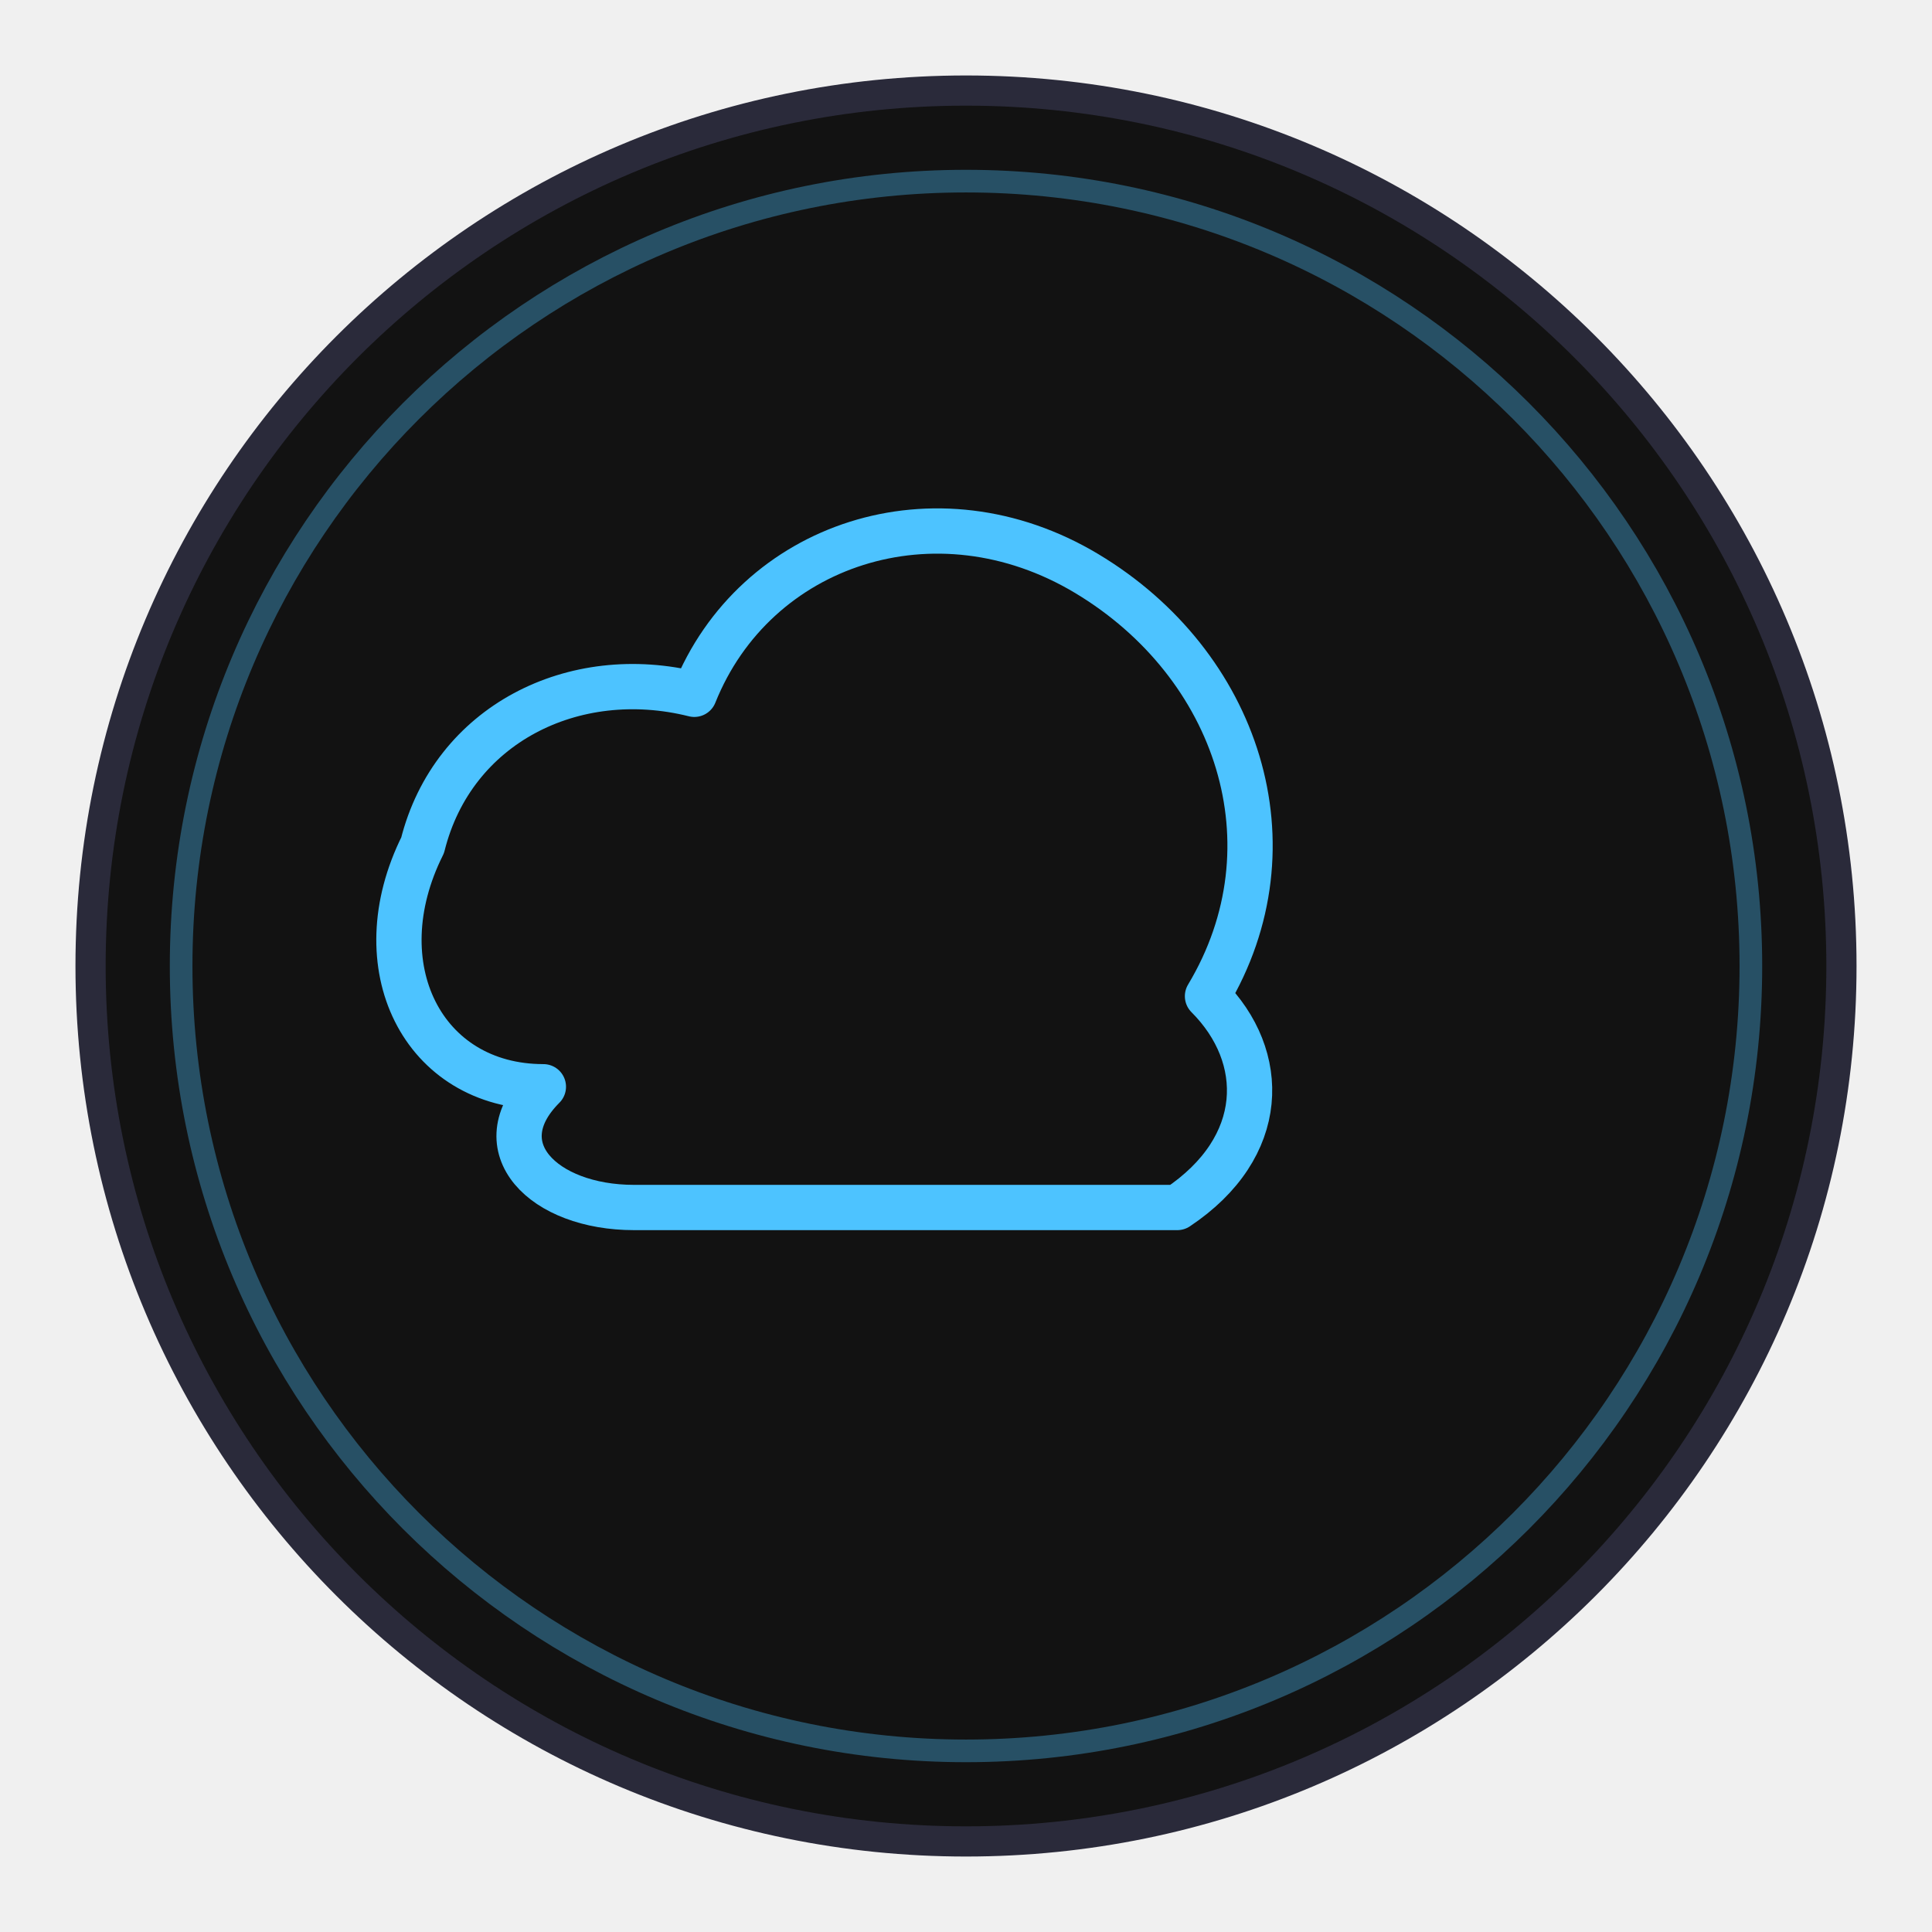
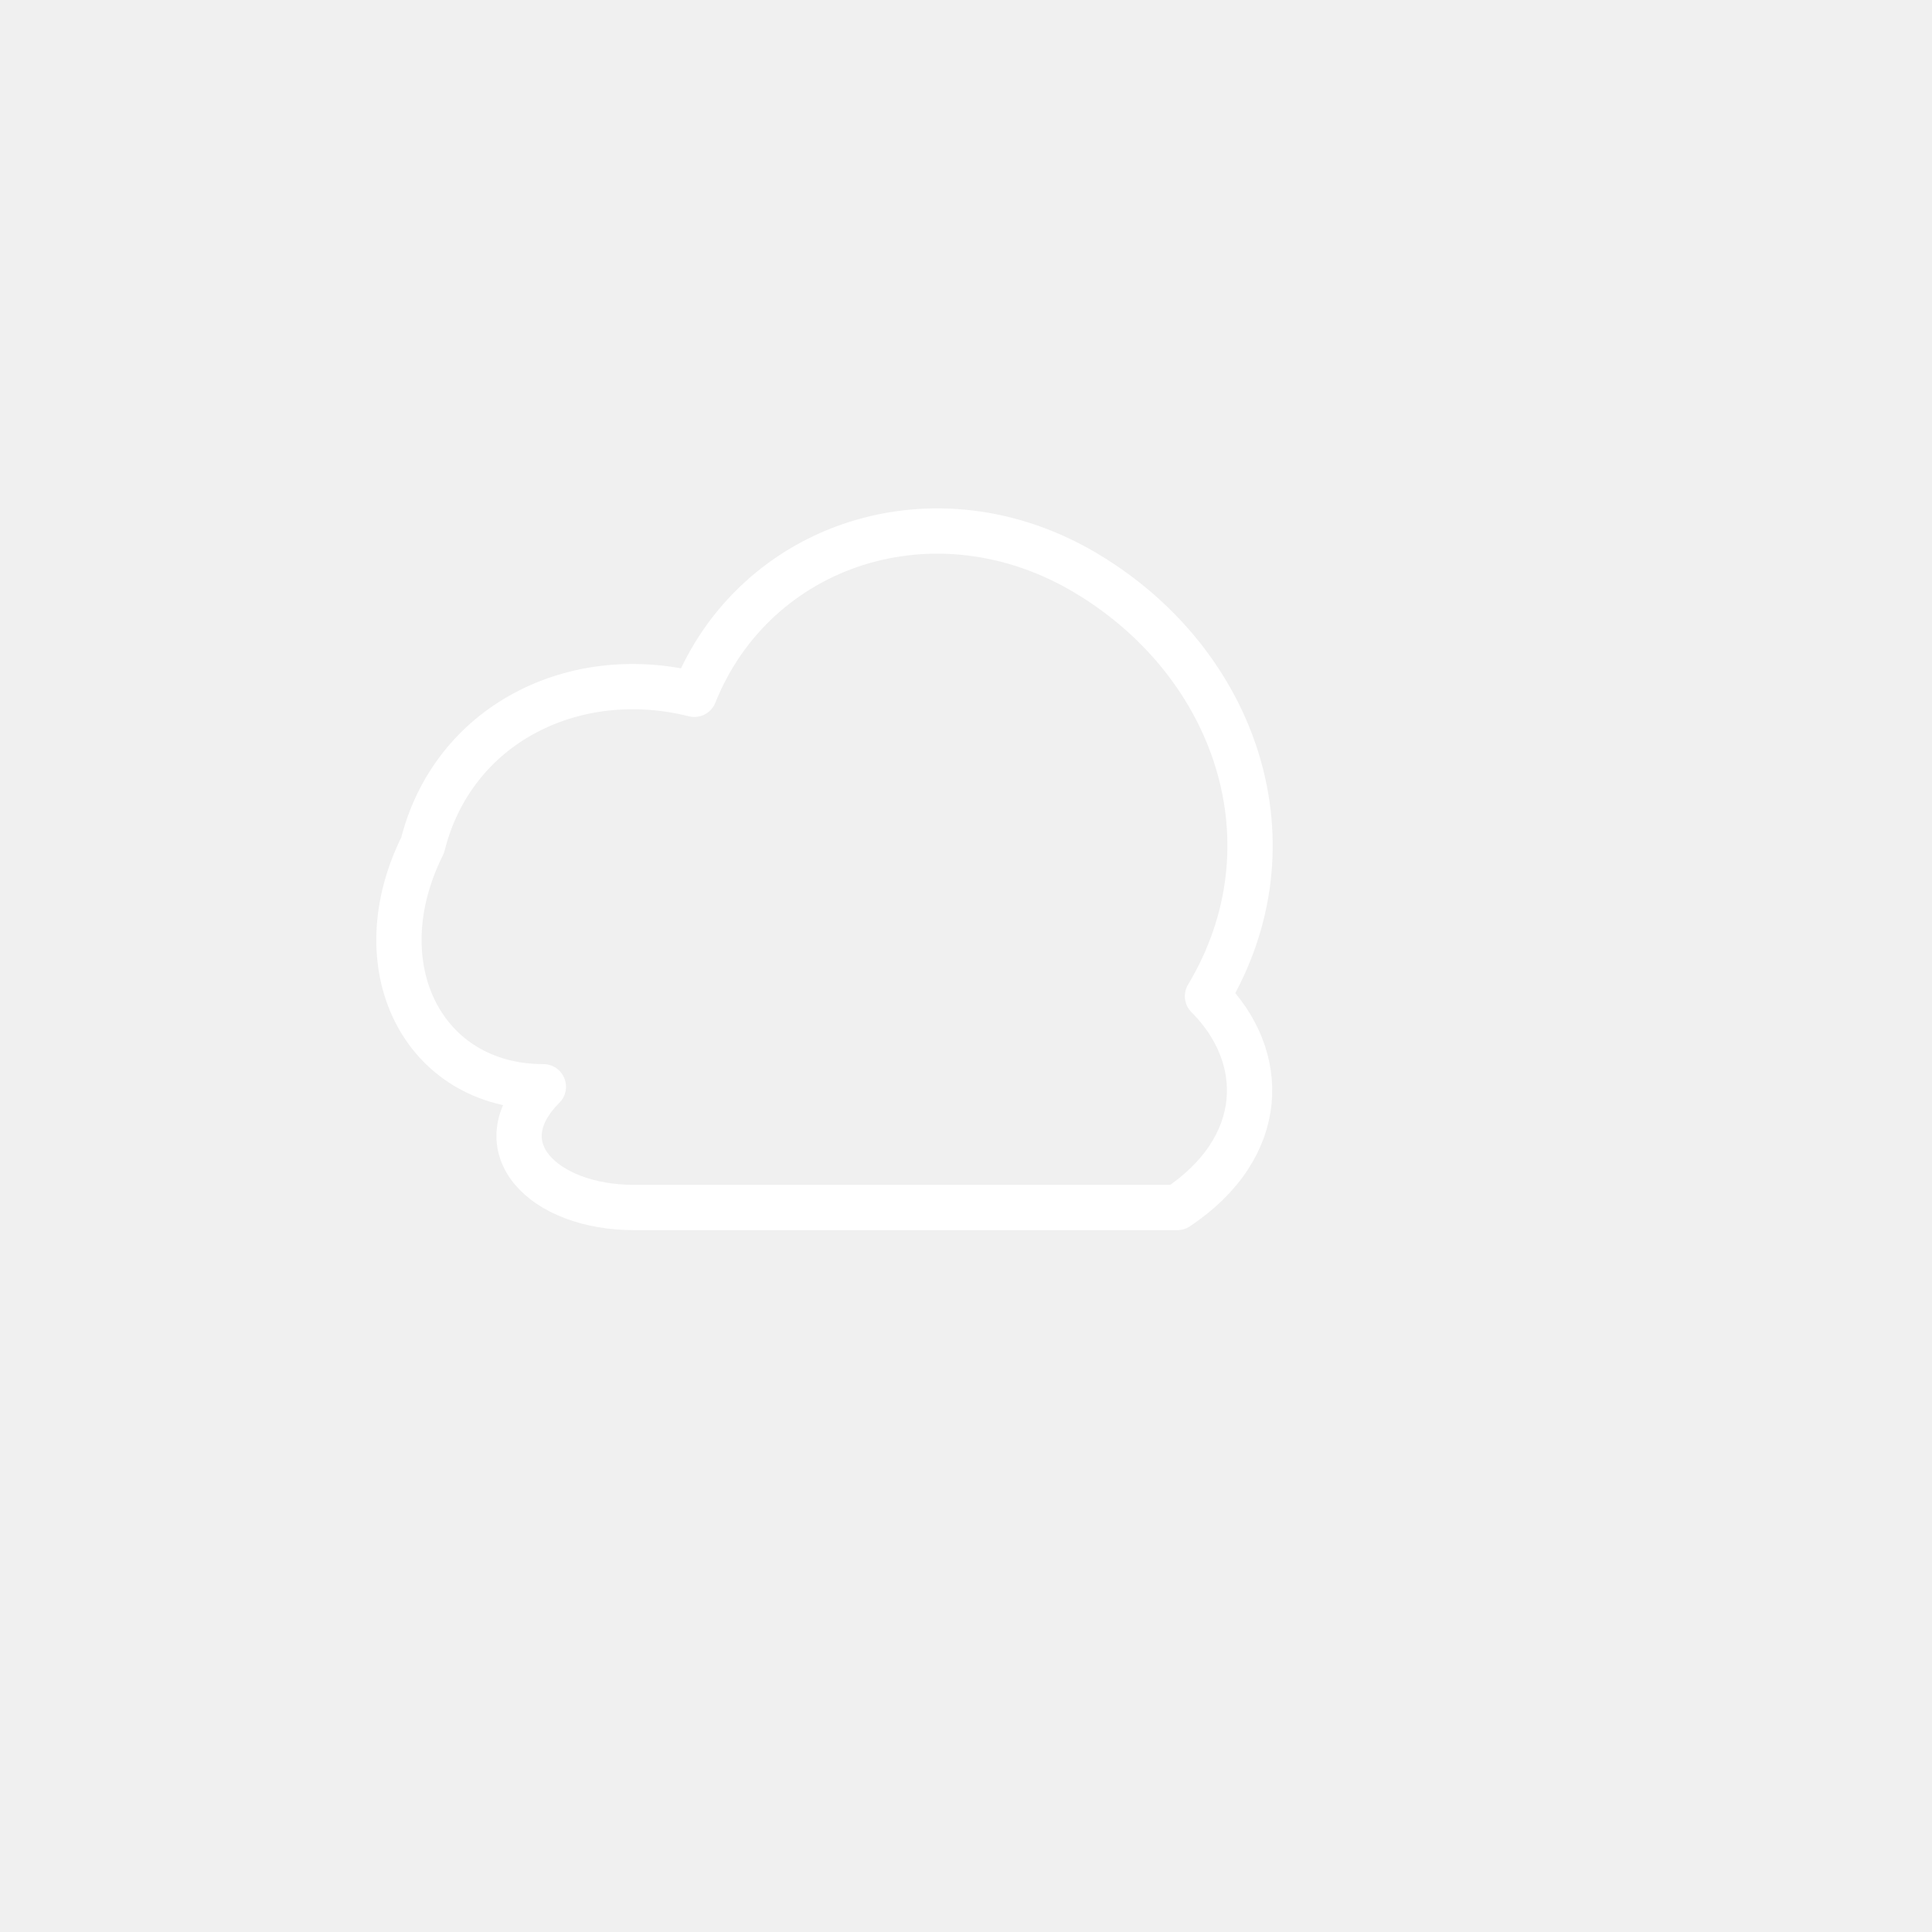
<svg xmlns="http://www.w3.org/2000/svg" width="128" height="128" viewBox="0 0 128 128">
-   <defs>
-     <filter id="glow" x="-50%" y="-50%" width="200%" height="200%">
-       <feGaussianBlur stdDeviation="2" result="blur" />
-       <feMerge>
-         <feMergeNode in="blur" />
-         <feMergeNode in="SourceGraphic" />
-       </feMerge>
-     </filter>
-   </defs>
-   <circle cx="64" cy="64" r="58" fill="#121212" stroke="#2a2a3a" stroke-width="2" />
-   <circle cx="64" cy="64" r="52" fill="none" stroke="#4dc3ff" stroke-width="1.5" opacity="0.35" />
-   <g stroke="#4dc3ff" stroke-width="3" fill="none" stroke-linecap="round" stroke-linejoin="round">
+   <g stroke="#ffffff" stroke-width="3" fill="none" stroke-linecap="round" stroke-linejoin="round">
    <path d="M36 72 C28 72 24 64 28 56 C30 48 38 44 46 46 C50 36 62 32 72 38 C82 44 86 56 80 66 C84 70 84 76 78 80 L42 80 C36 80 32 76 36 72 Z" />
  </g>
</svg>
